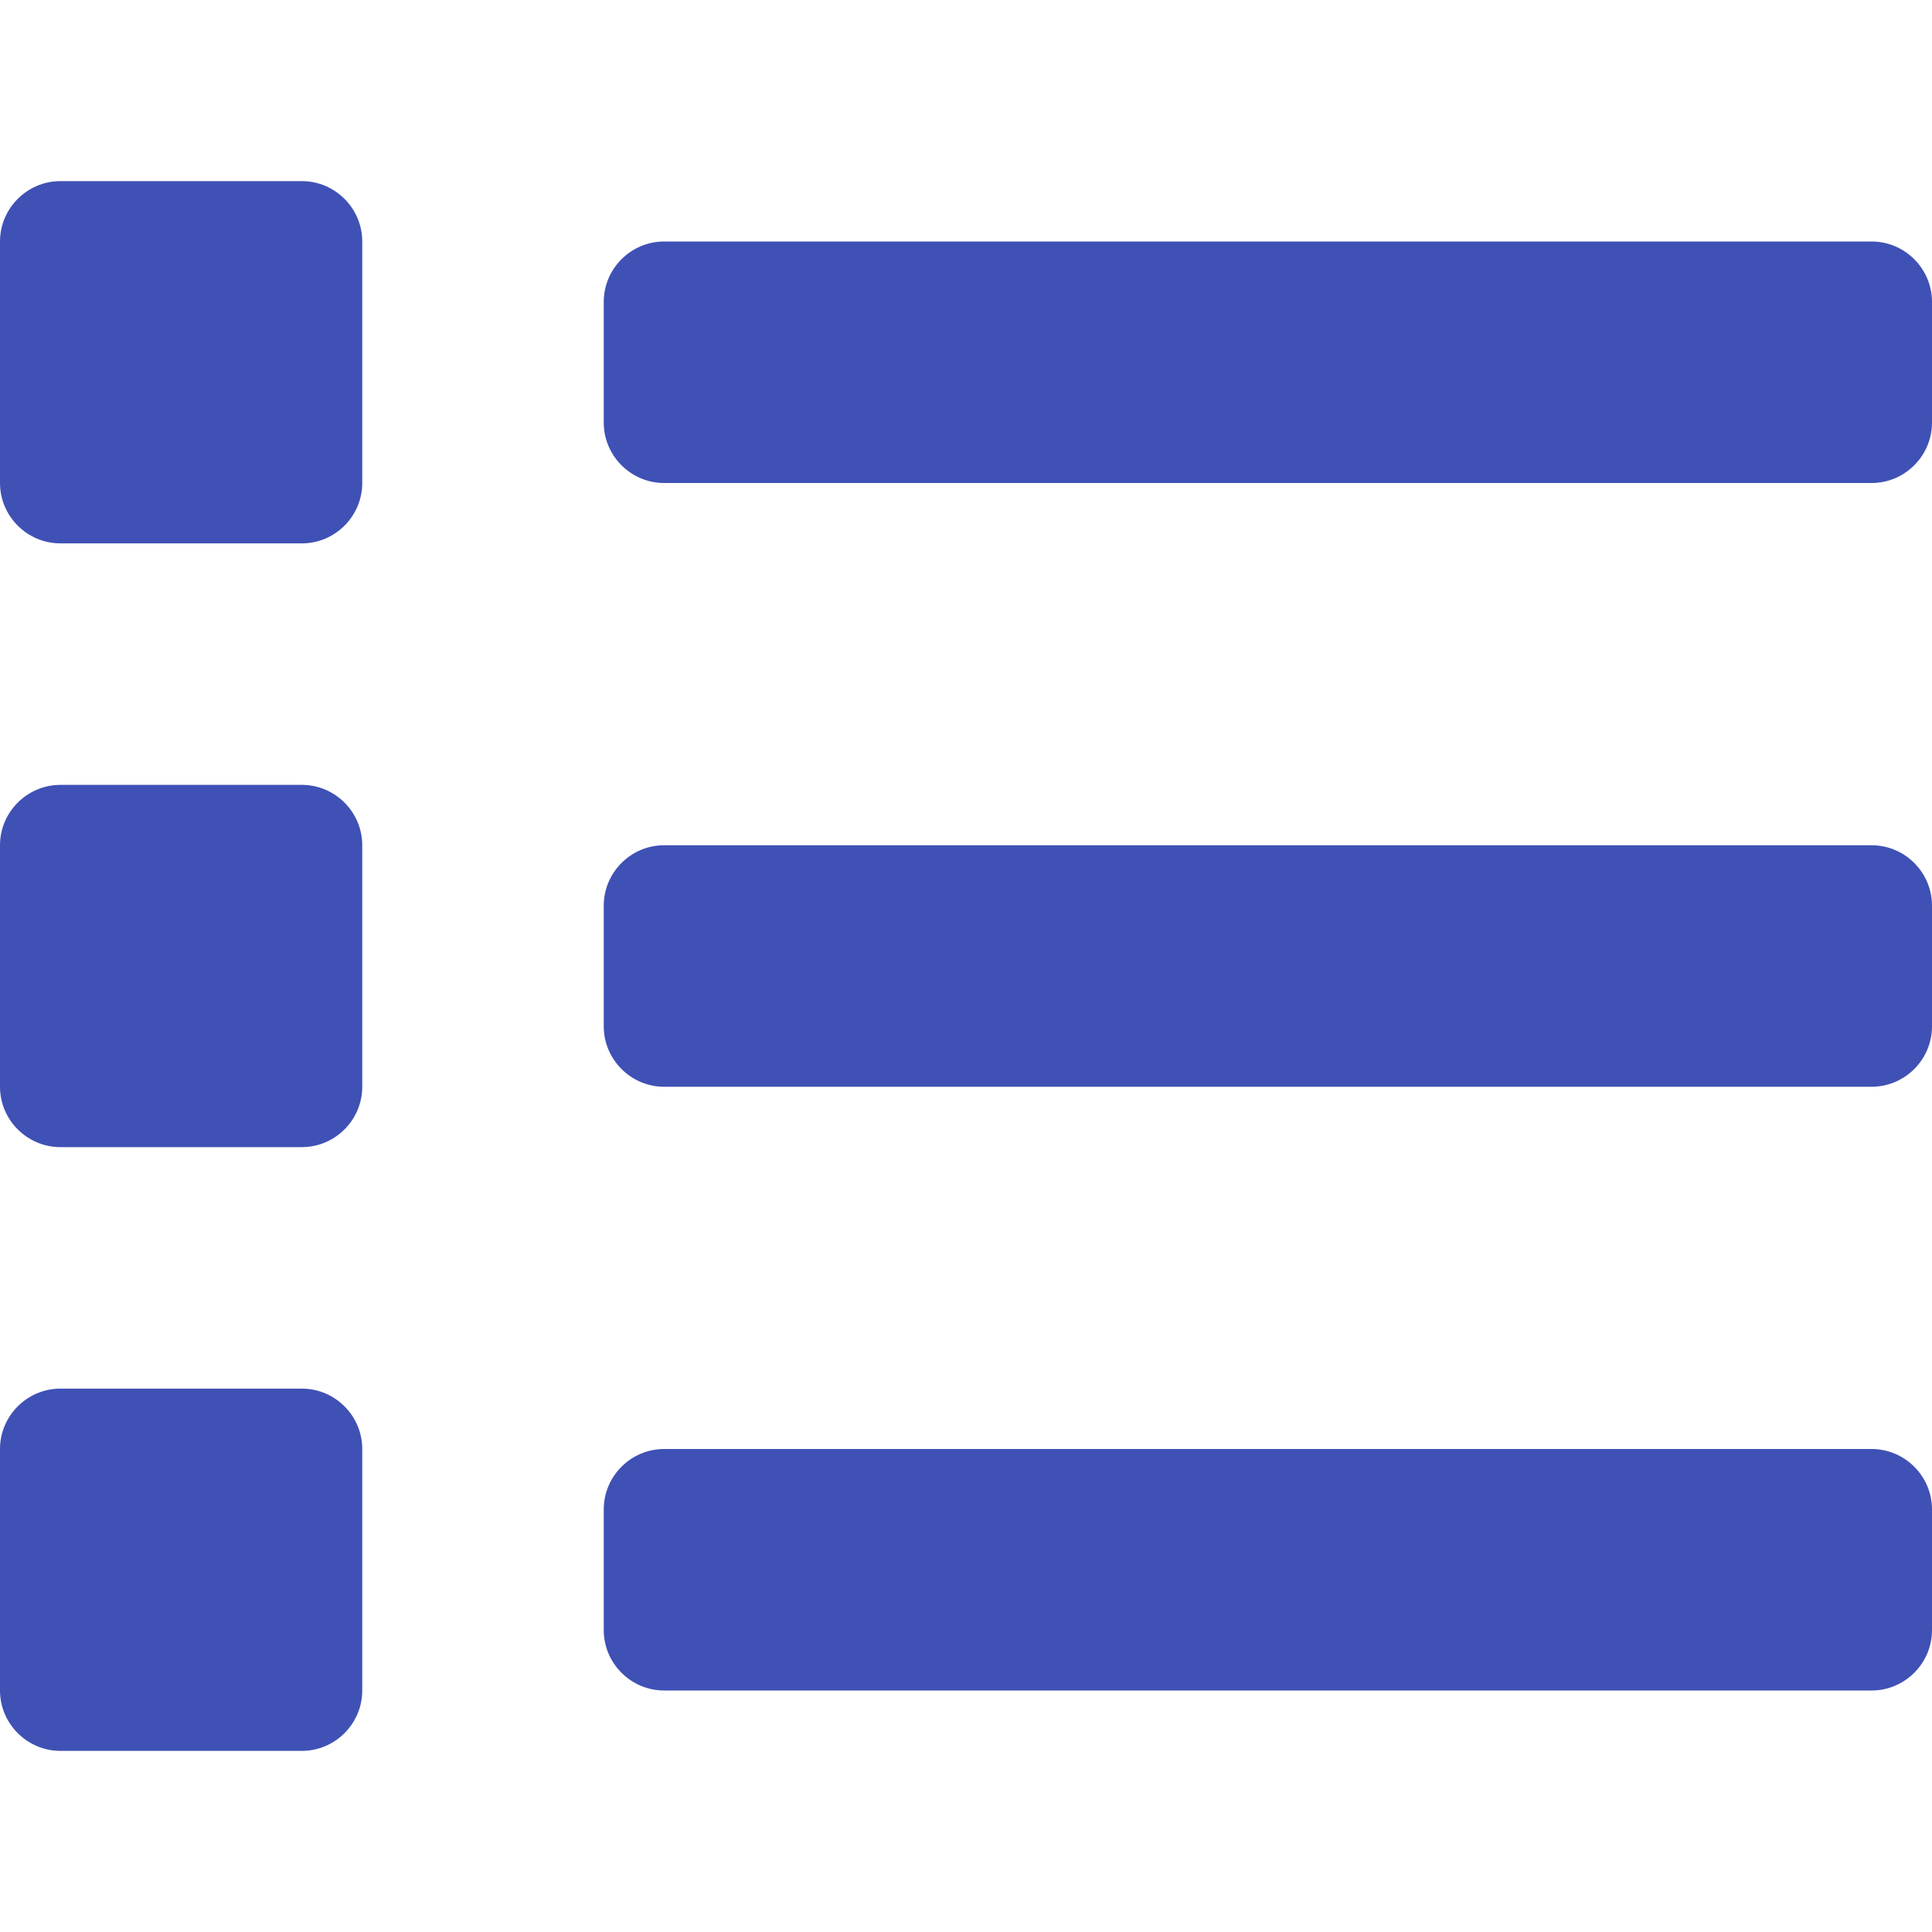
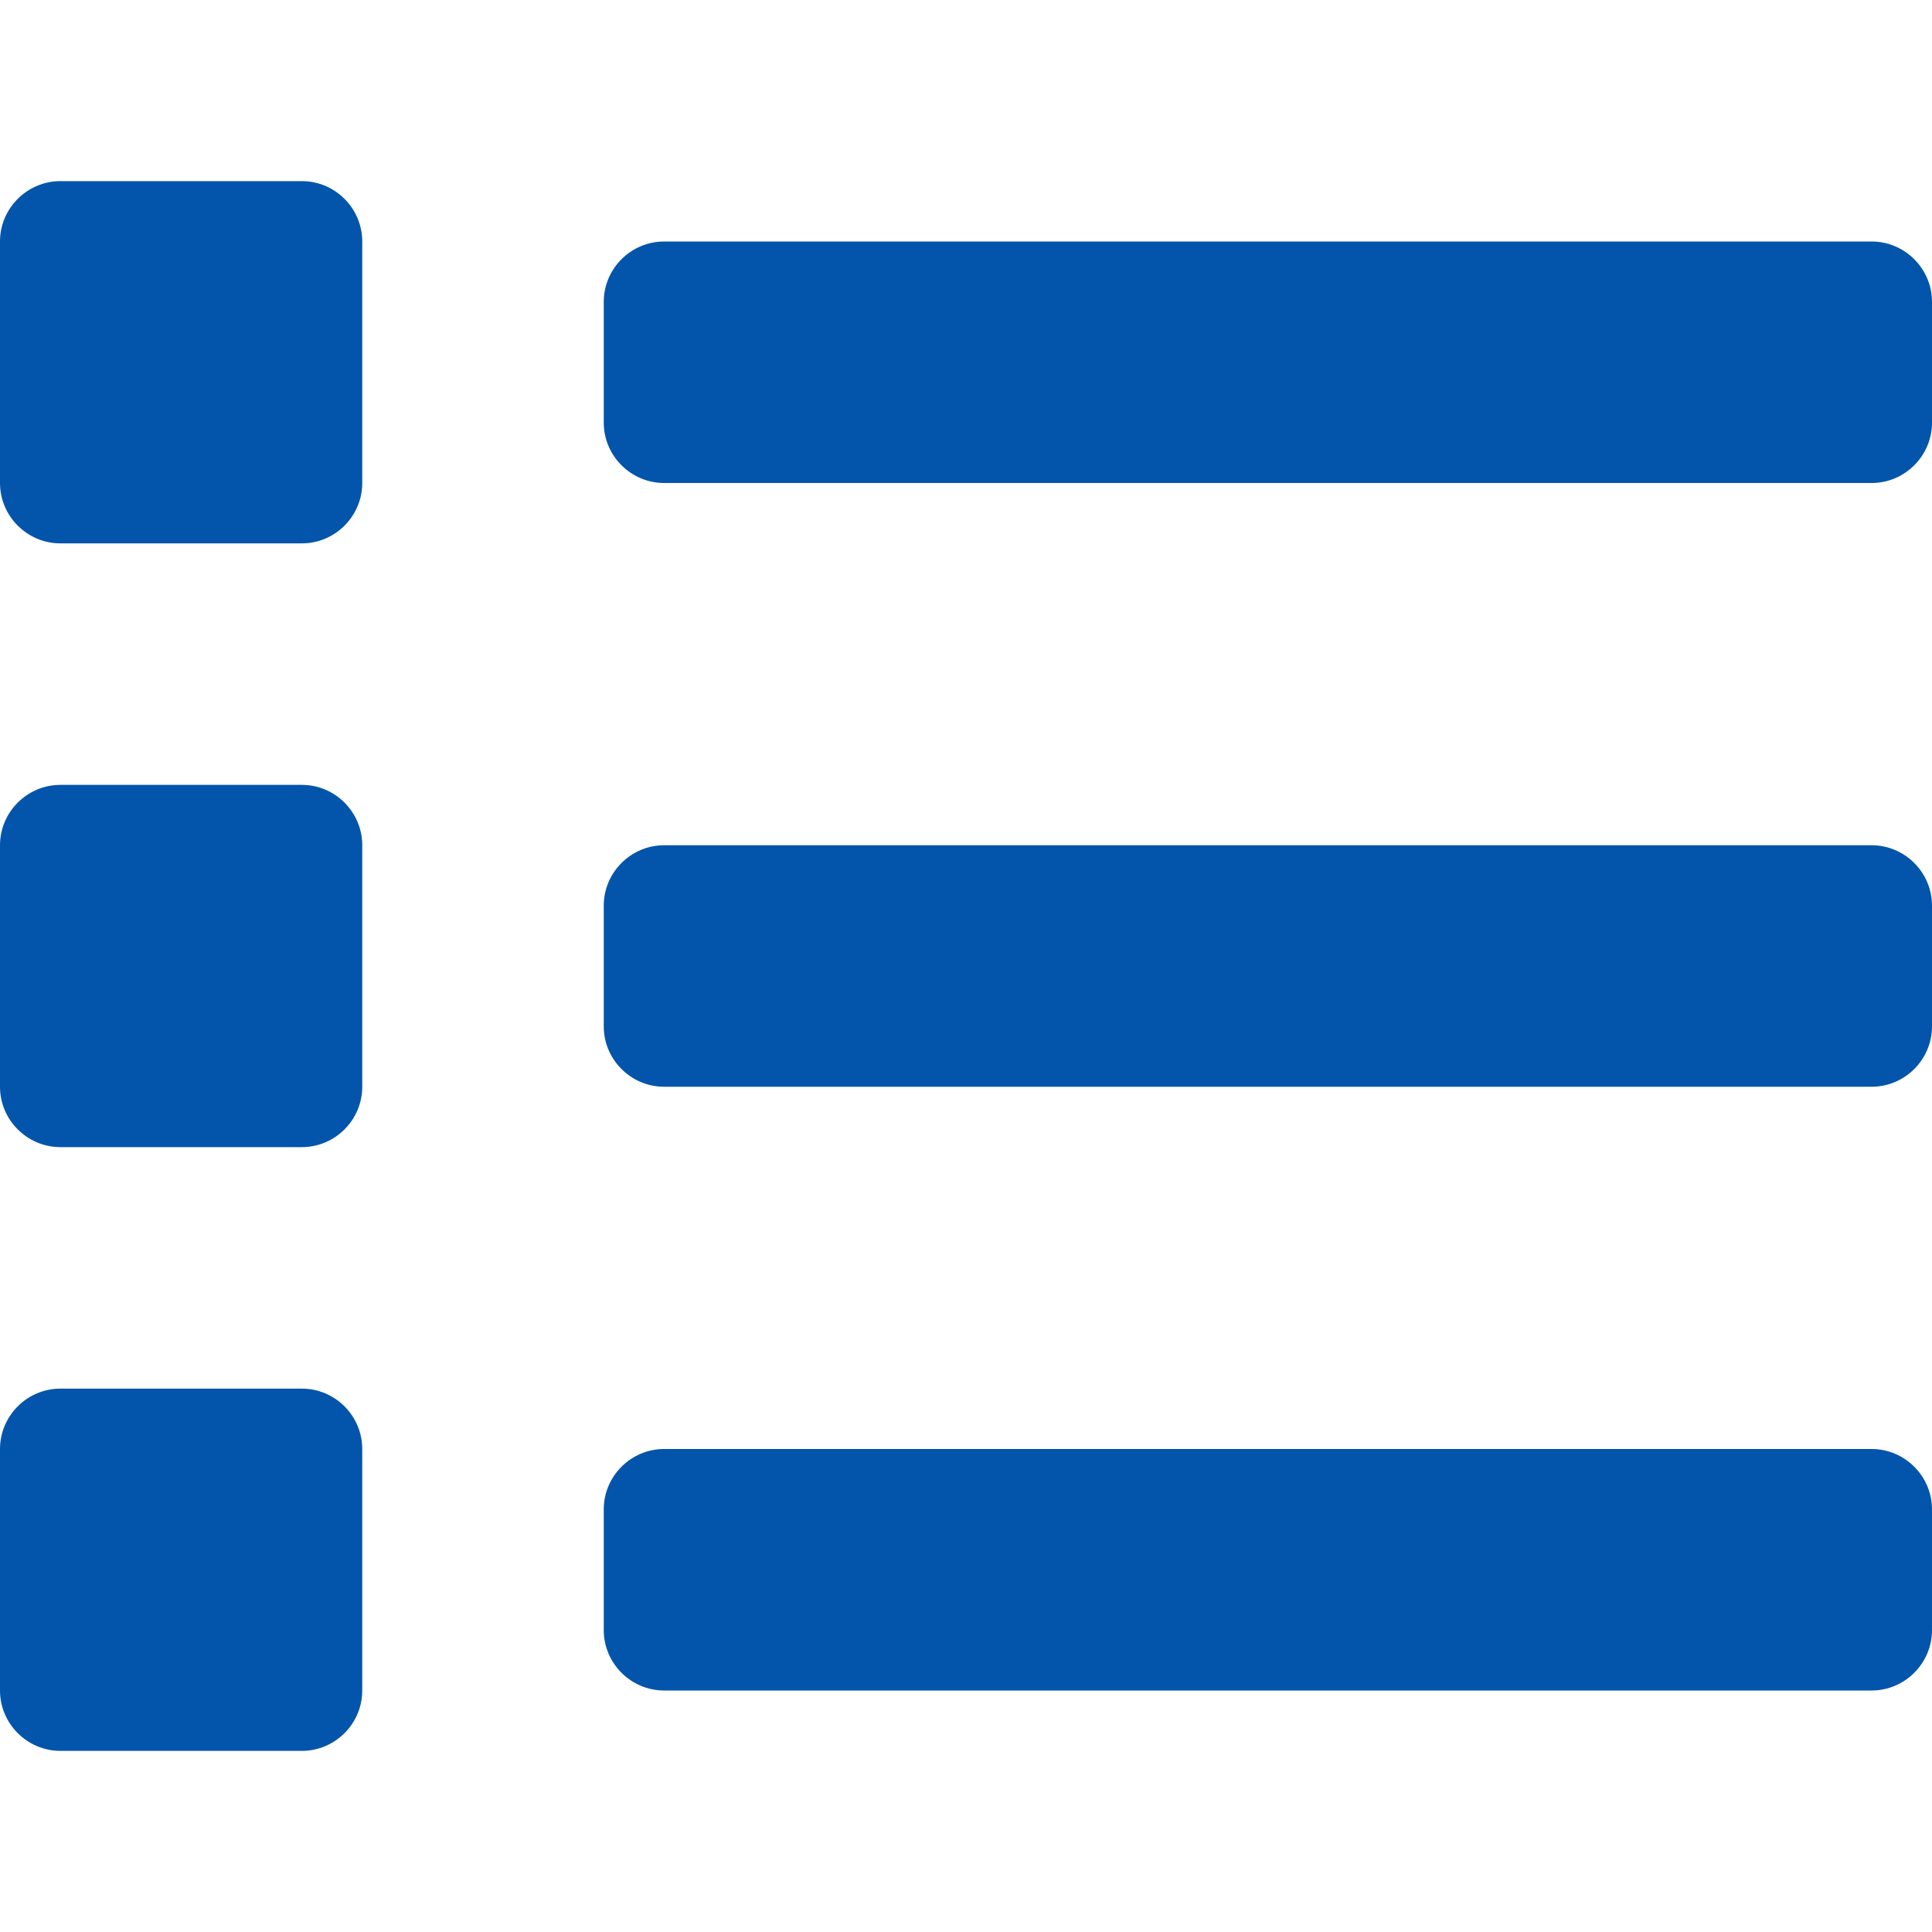
<svg xmlns="http://www.w3.org/2000/svg" version="1.1" id="Layer_1" focusable="false" x="0px" y="0px" viewBox="0 0 512 512" style="enable-background:new 0 0 512 512;" xml:space="preserve">
  <style type="text/css">
- 	.st0{fill:#3f51b5;}
+ 	
+ 	.st0{fill:#0355ab;}
+ 
</style>
  <path class="st0" d="M80,368H16c-8.8,0-16,7.2-16,16v64c0,8.8,7.2,16,16,16h64c8.8,0,16-7.2,16-16v-64C96,375.2,88.8,368,80,368z   M80,48H16C7.2,48,0,55.2,0,64v64c0,8.8,7.2,16,16,16h64c8.8,0,16-7.2,16-16V64C96,55.2,88.8,48,80,48z M80,208H16  c-8.8,0-16,7.2-16,16v64c0,8.8,7.2,16,16,16h64c8.8,0,16-7.2,16-16v-64C96,215.2,88.8,208,80,208z M496,384H176c-8.8,0-16,7.2-16,16  v32c0,8.8,7.2,16,16,16h320c8.8,0,16-7.2,16-16v-32C512,391.2,504.8,384,496,384z M496,64H176c-8.8,0-16,7.2-16,16v32  c0,8.8,7.2,16,16,16h320c8.8,0,16-7.2,16-16V80C512,71.2,504.8,64,496,64z M496,224H176c-8.8,0-16,7.2-16,16v32c0,8.8,7.2,16,16,16  h320c8.8,0,16-7.2,16-16v-32C512,231.2,504.8,224,496,224z" />
</svg>
